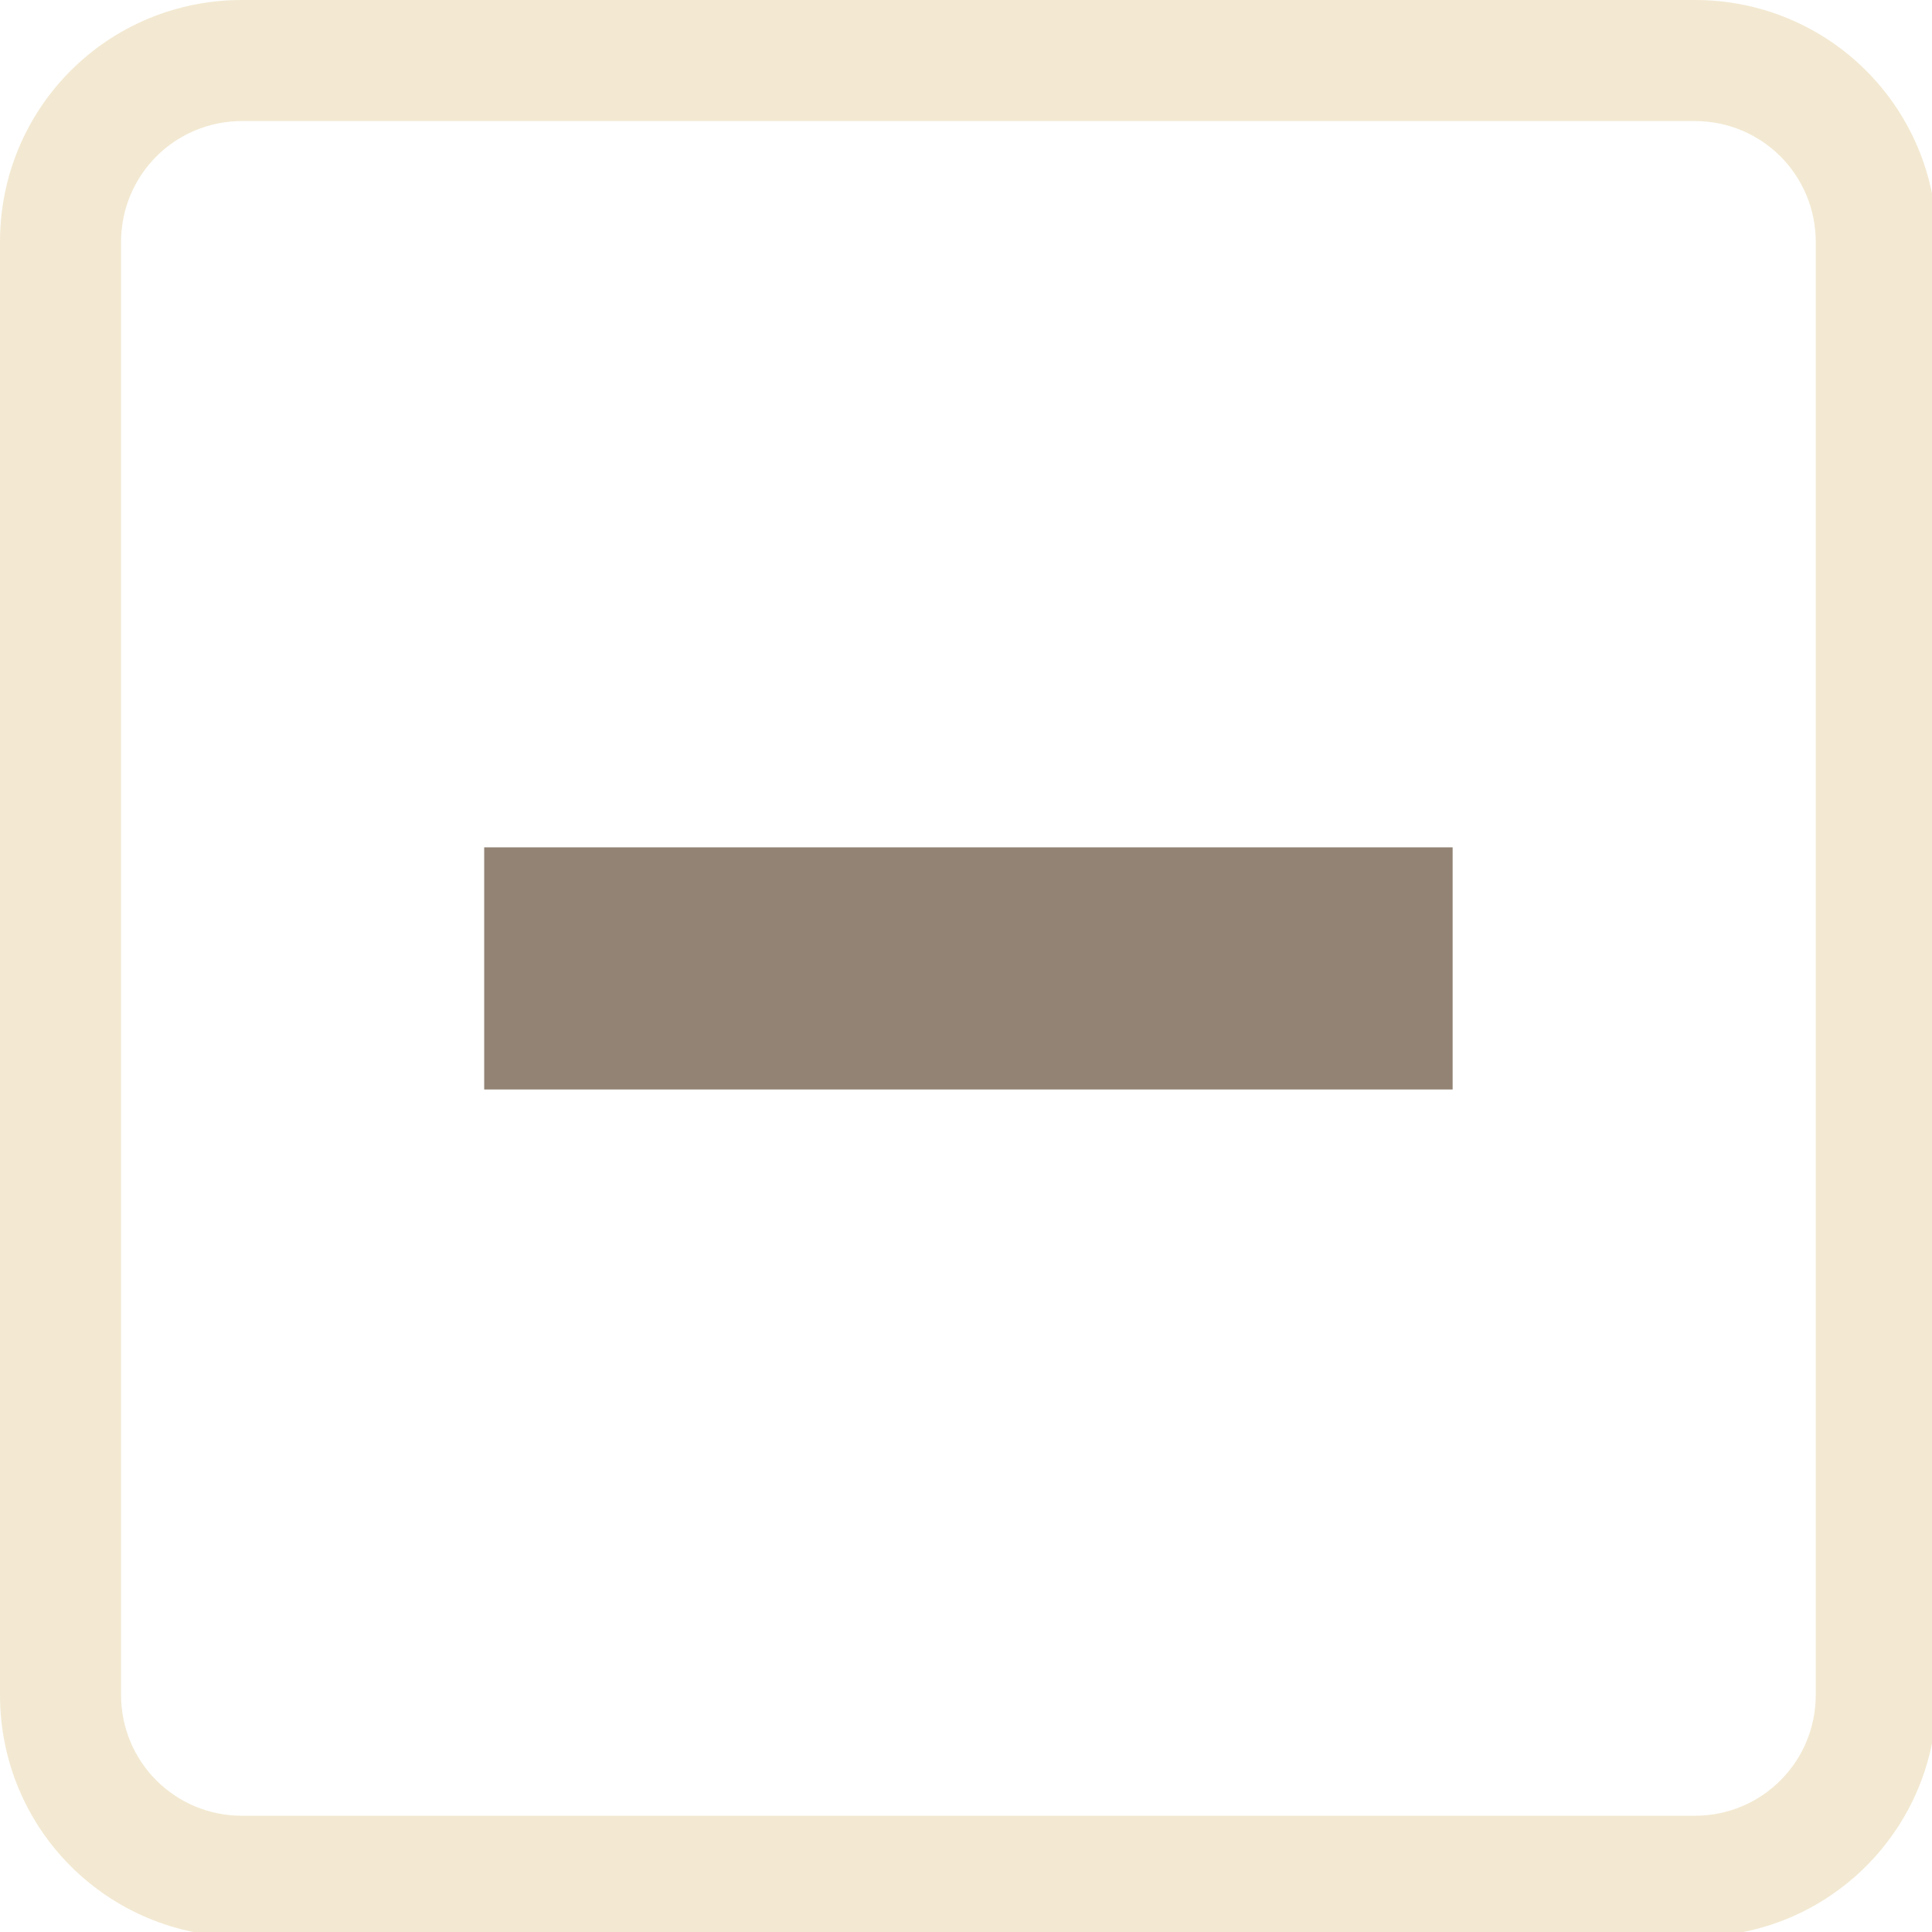
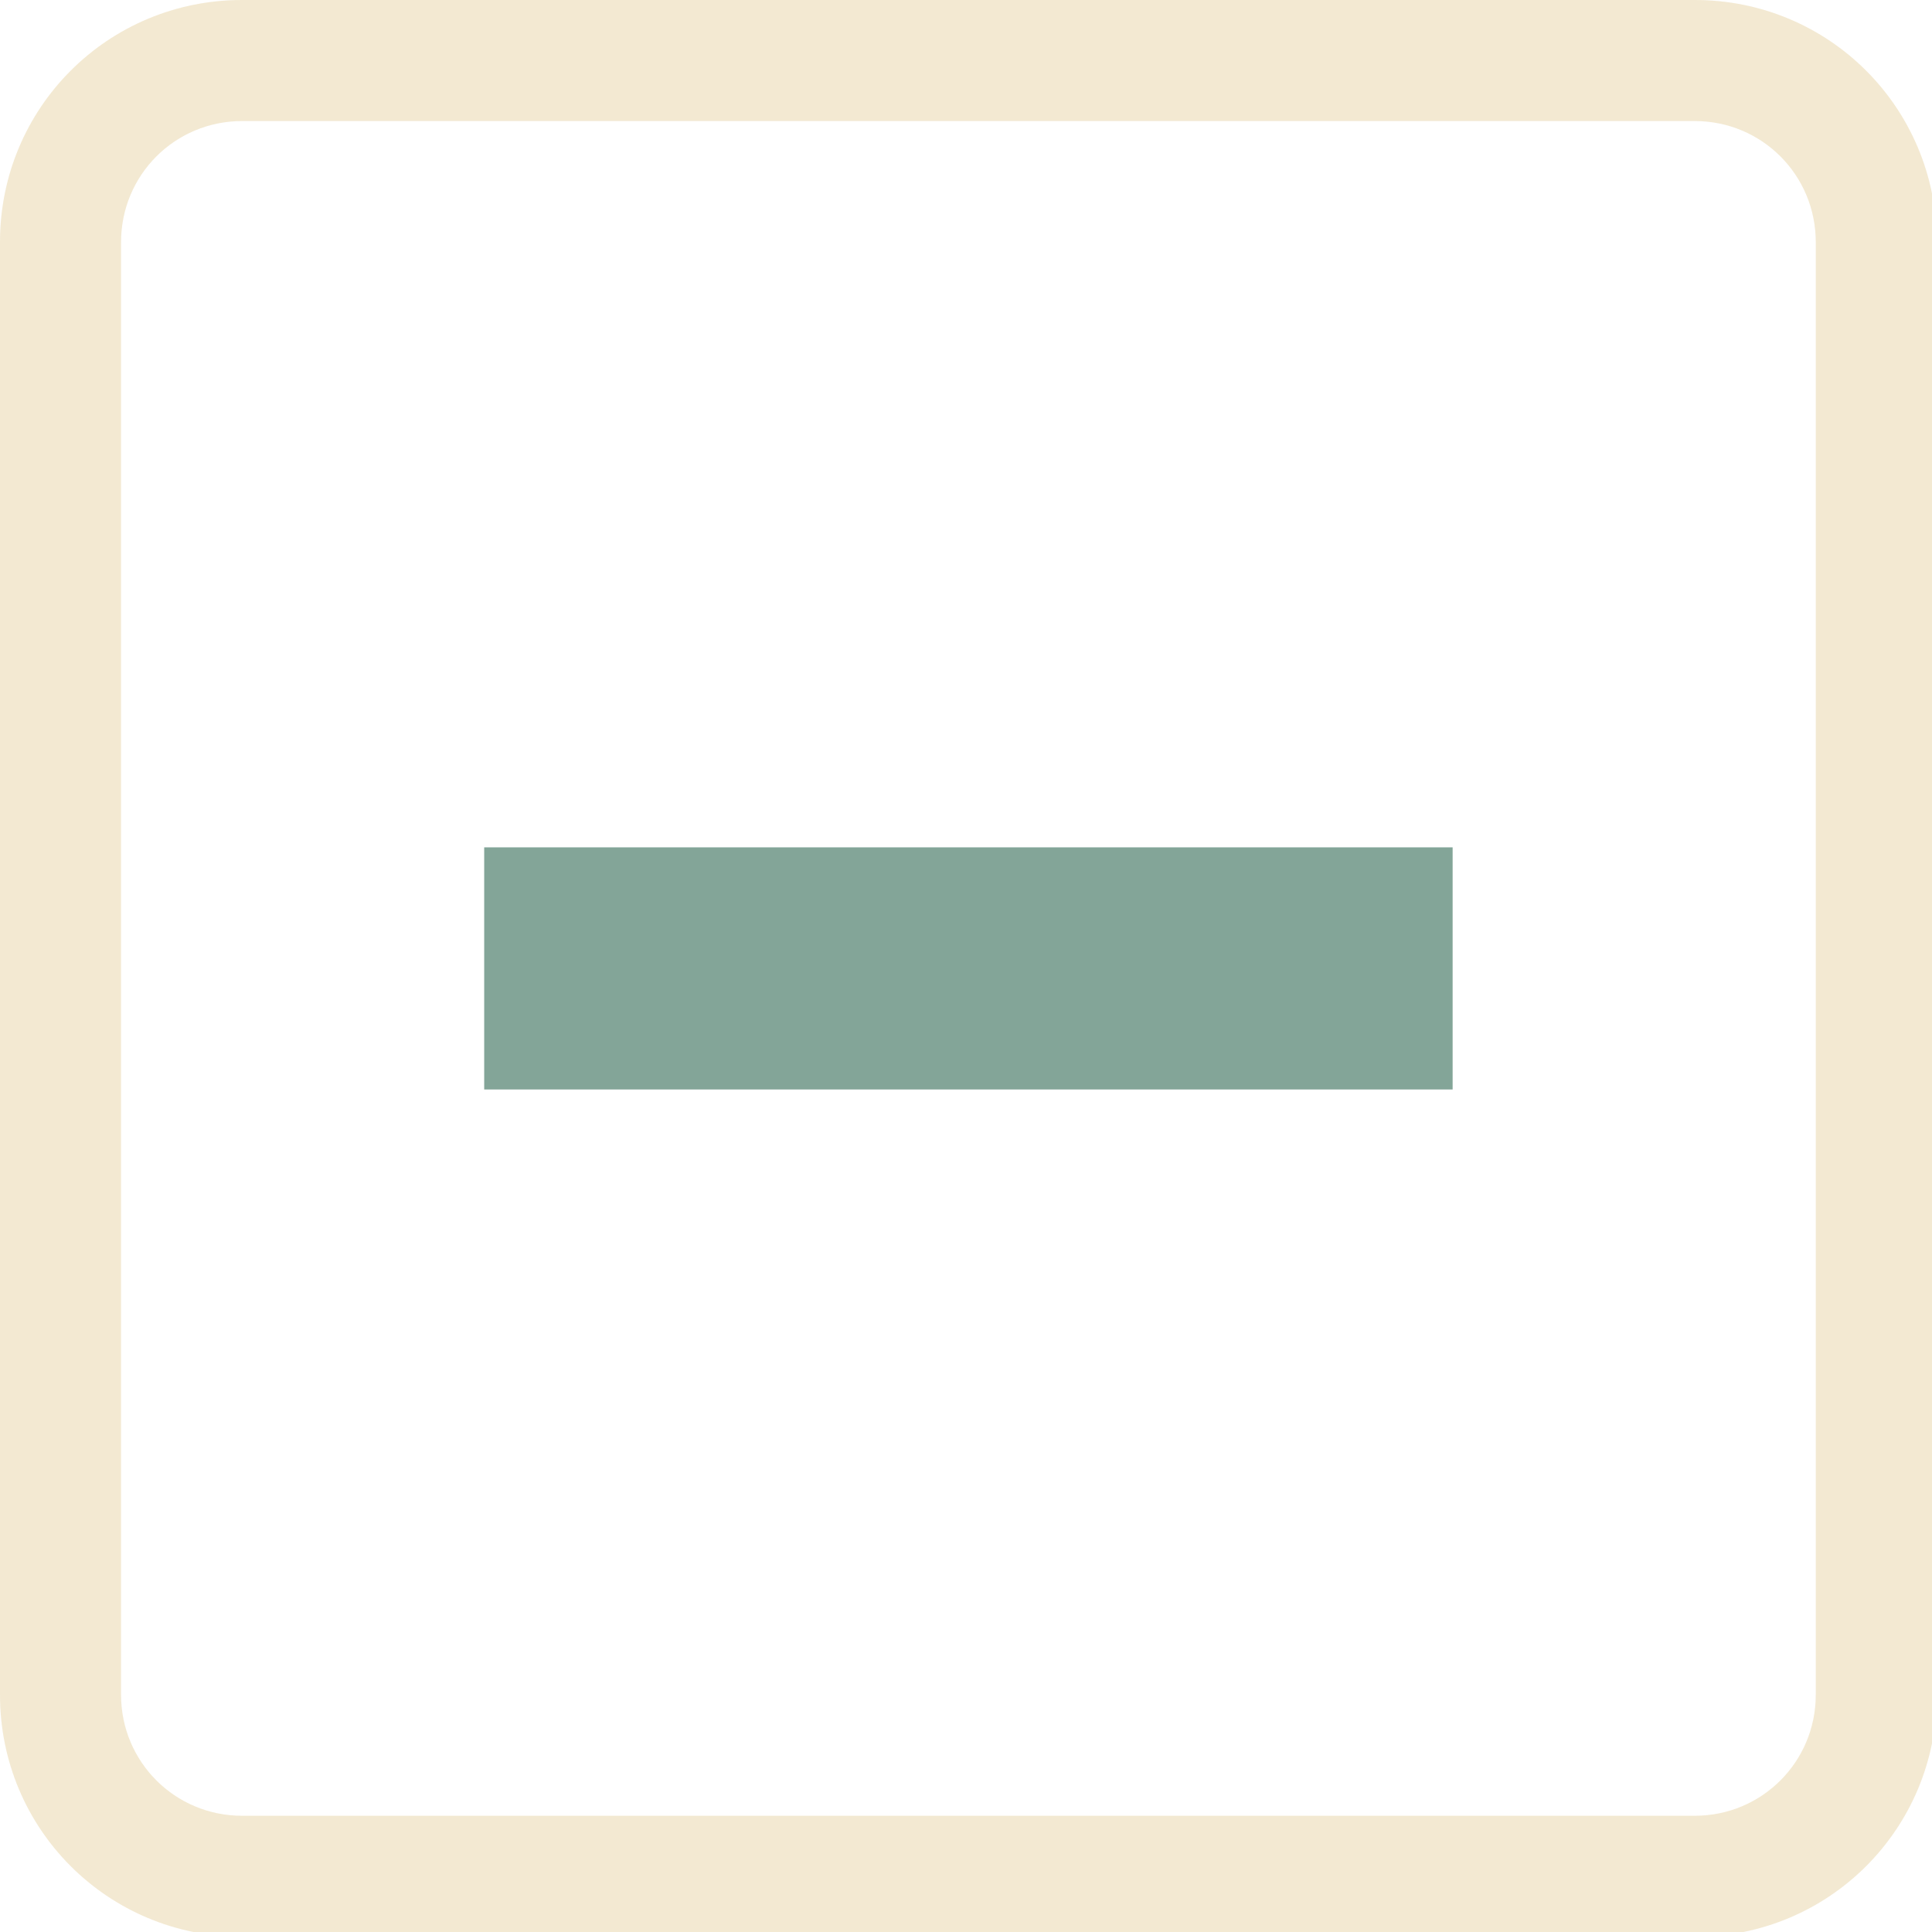
<svg xmlns="http://www.w3.org/2000/svg" width="133pt" height="133pt" viewBox="0 0 133 133" version="1.1">
  <g id="surface1">
    <path style=" stroke:none;fill-rule:nonzero;fill:#ebdbb2;fill-opacity:0.5;" d="M 16.668 0 C 7.422 0 0 7.422 0 16.668 L 0 116.668 C 0 125.91 7.422 133.332 16.668 133.332 L 116.668 133.332 C 125.91 133.332 133.332 125.91 133.332 116.668 L 133.332 16.668 C 133.332 7.422 125.91 0 116.668 0 Z M 16.668 8.332 L 116.668 8.332 C 121.289 8.332 125 12.043 125 16.668 L 125 116.668 C 125 121.289 121.289 125 116.668 125 L 16.668 125 C 12.043 125 8.332 121.289 8.332 116.668 L 8.332 16.668 C 8.332 12.043 12.043 8.332 16.668 8.332 Z M 16.668 8.332 " />
    <path style=" stroke:none;fill-rule:nonzero;fill:#ebdbb2;fill-opacity:0.15;" d="M 16.668 0 C 7.422 0 0 7.422 0 16.668 L 0 116.668 C 0 125.91 7.422 133.332 16.668 133.332 L 116.668 133.332 C 125.91 133.332 133.332 125.91 133.332 116.668 L 133.332 16.668 C 133.332 7.422 125.91 0 116.668 0 Z M 16.668 8.332 L 116.668 8.332 C 121.289 8.332 125 12.043 125 16.668 L 125 116.668 C 125 121.289 121.289 125 116.668 125 L 16.668 125 C 12.043 125 8.332 121.289 8.332 116.668 L 8.332 16.668 C 8.332 12.043 12.043 8.332 16.668 8.332 Z M 16.668 8.332 " />
-     <path style=" stroke:none;fill-rule:nonzero;fill:#928374;fill-opacity:1;" d="M 33.332 58.332 L 100 58.332 L 100 75 L 33.332 75 Z M 33.332 58.332 " />
+     <path style=" stroke:none;fill-rule:nonzero;fill:#83a598;fill-opacity:1;" d="M 33.332 58.332 L 100 58.332 L 100 75 L 33.332 75 Z M 33.332 58.332 " />
  </g>
</svg>
